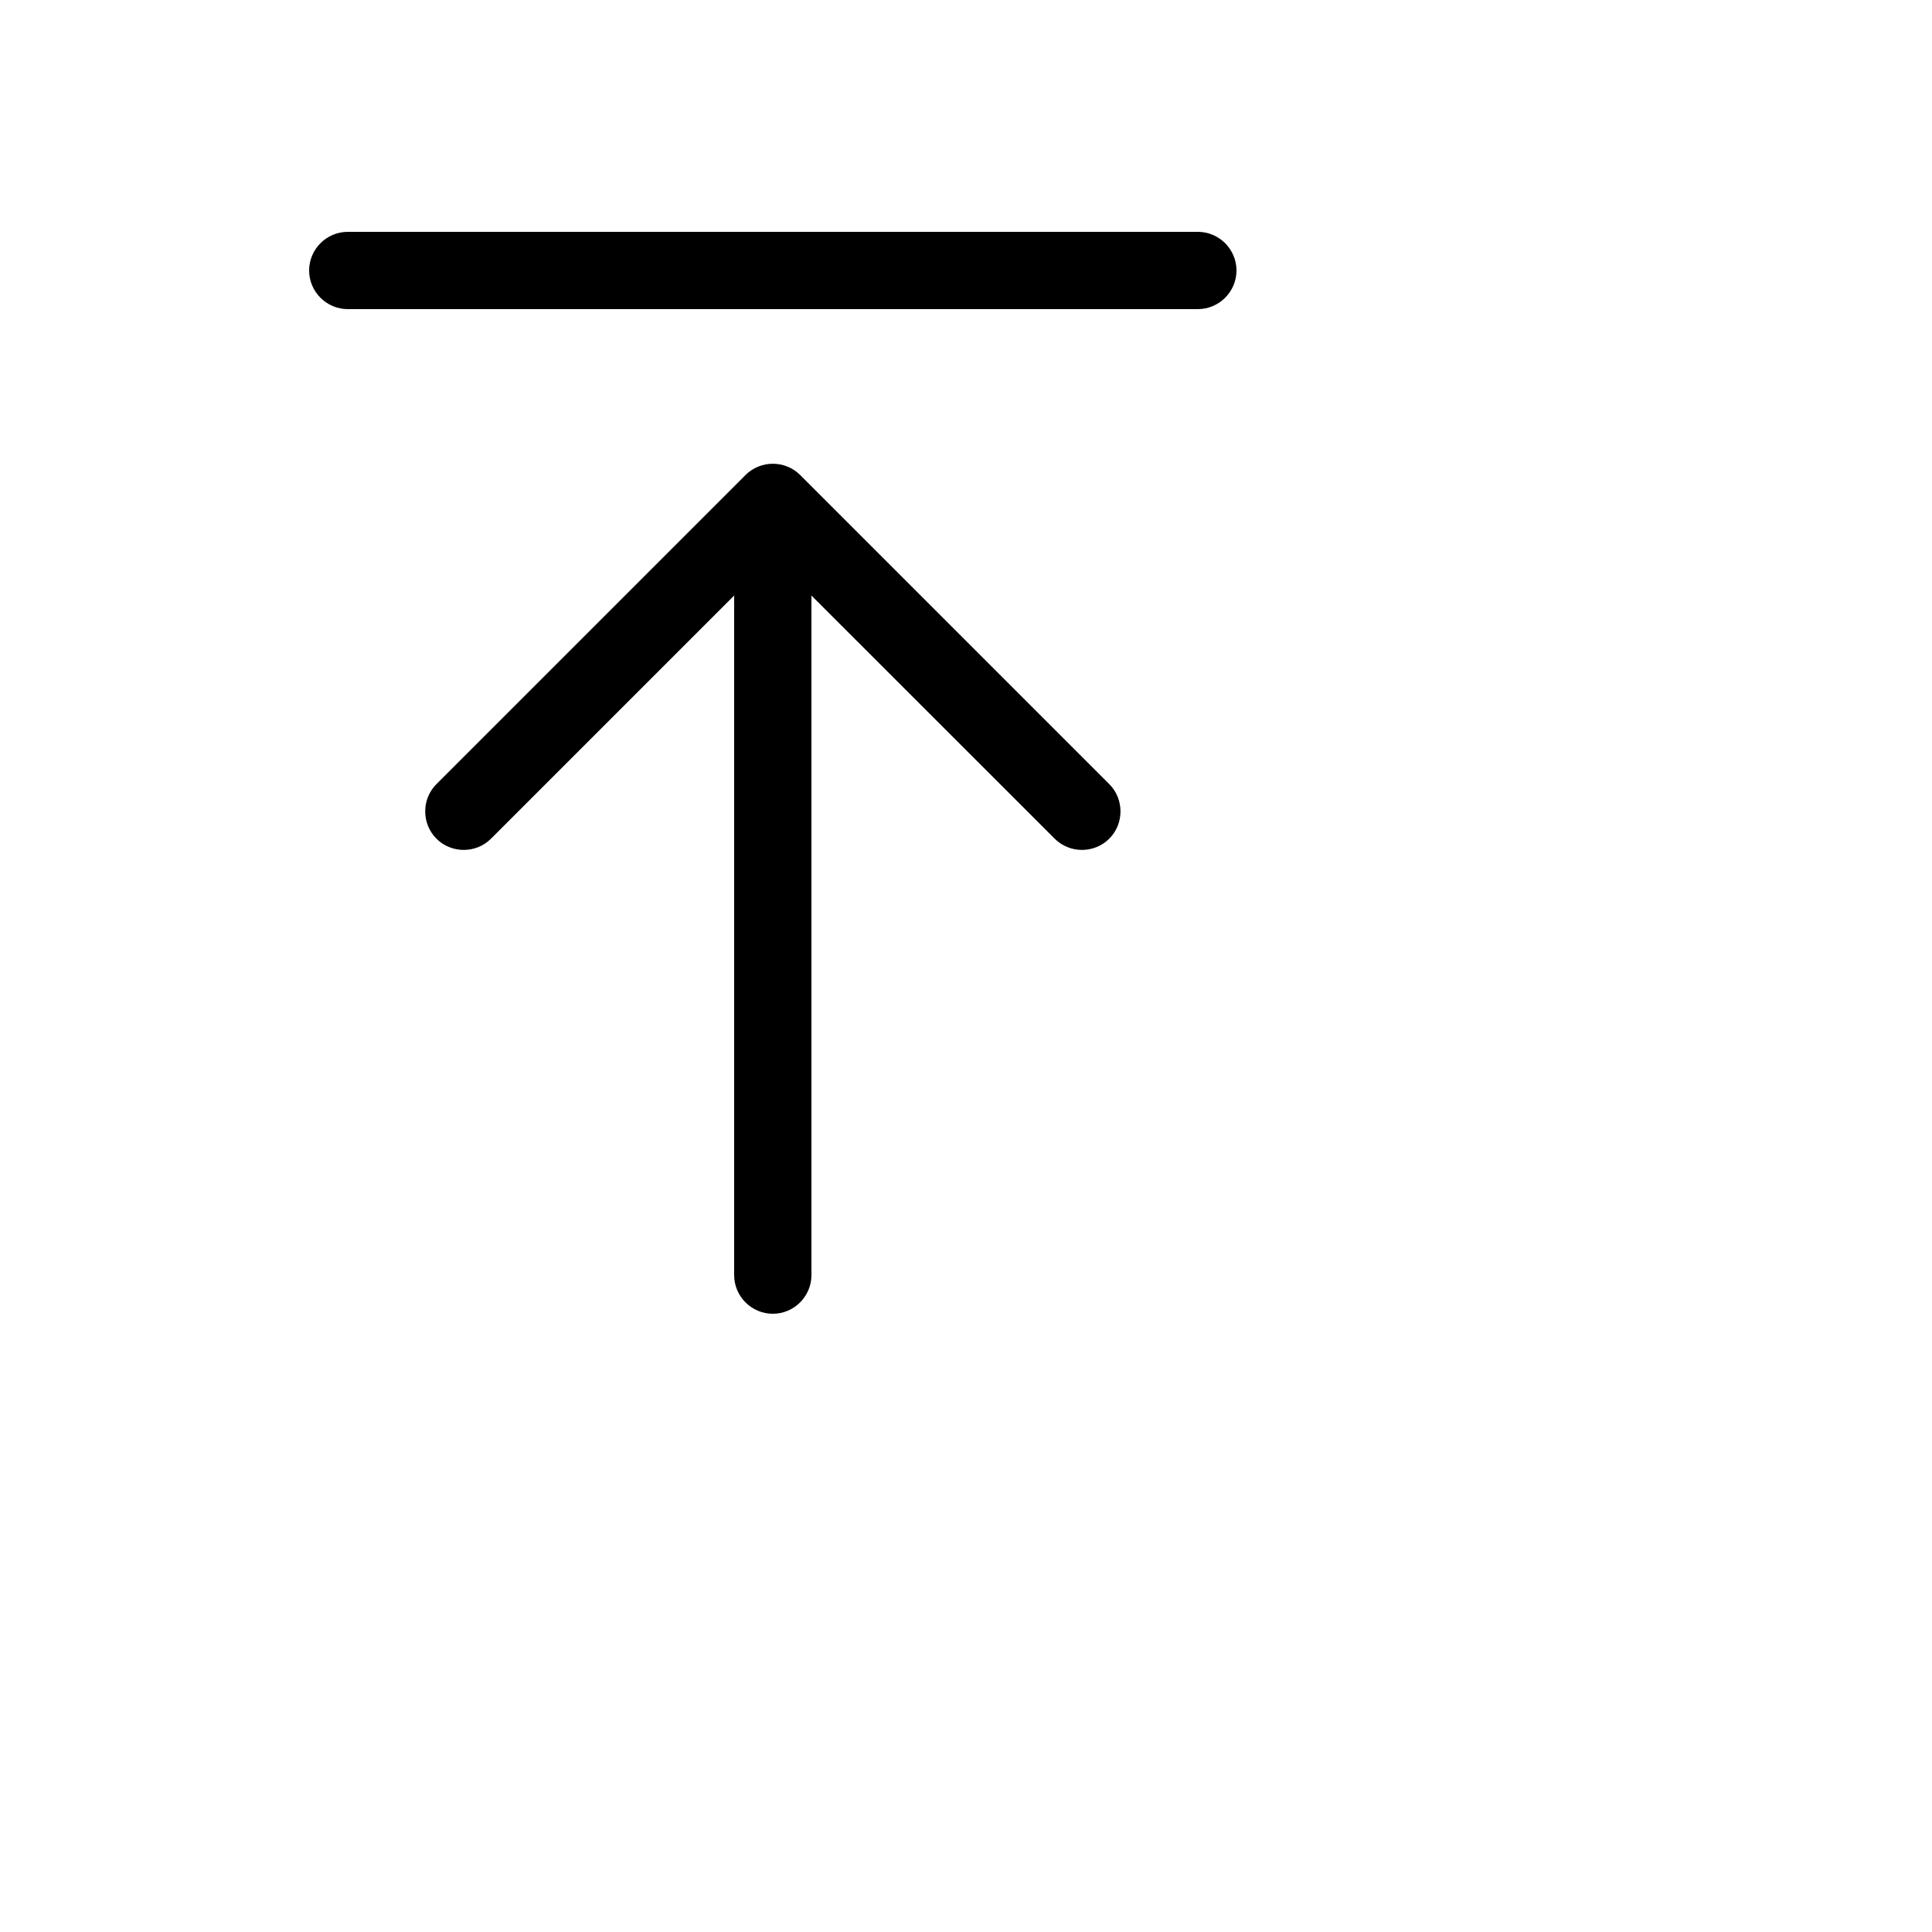
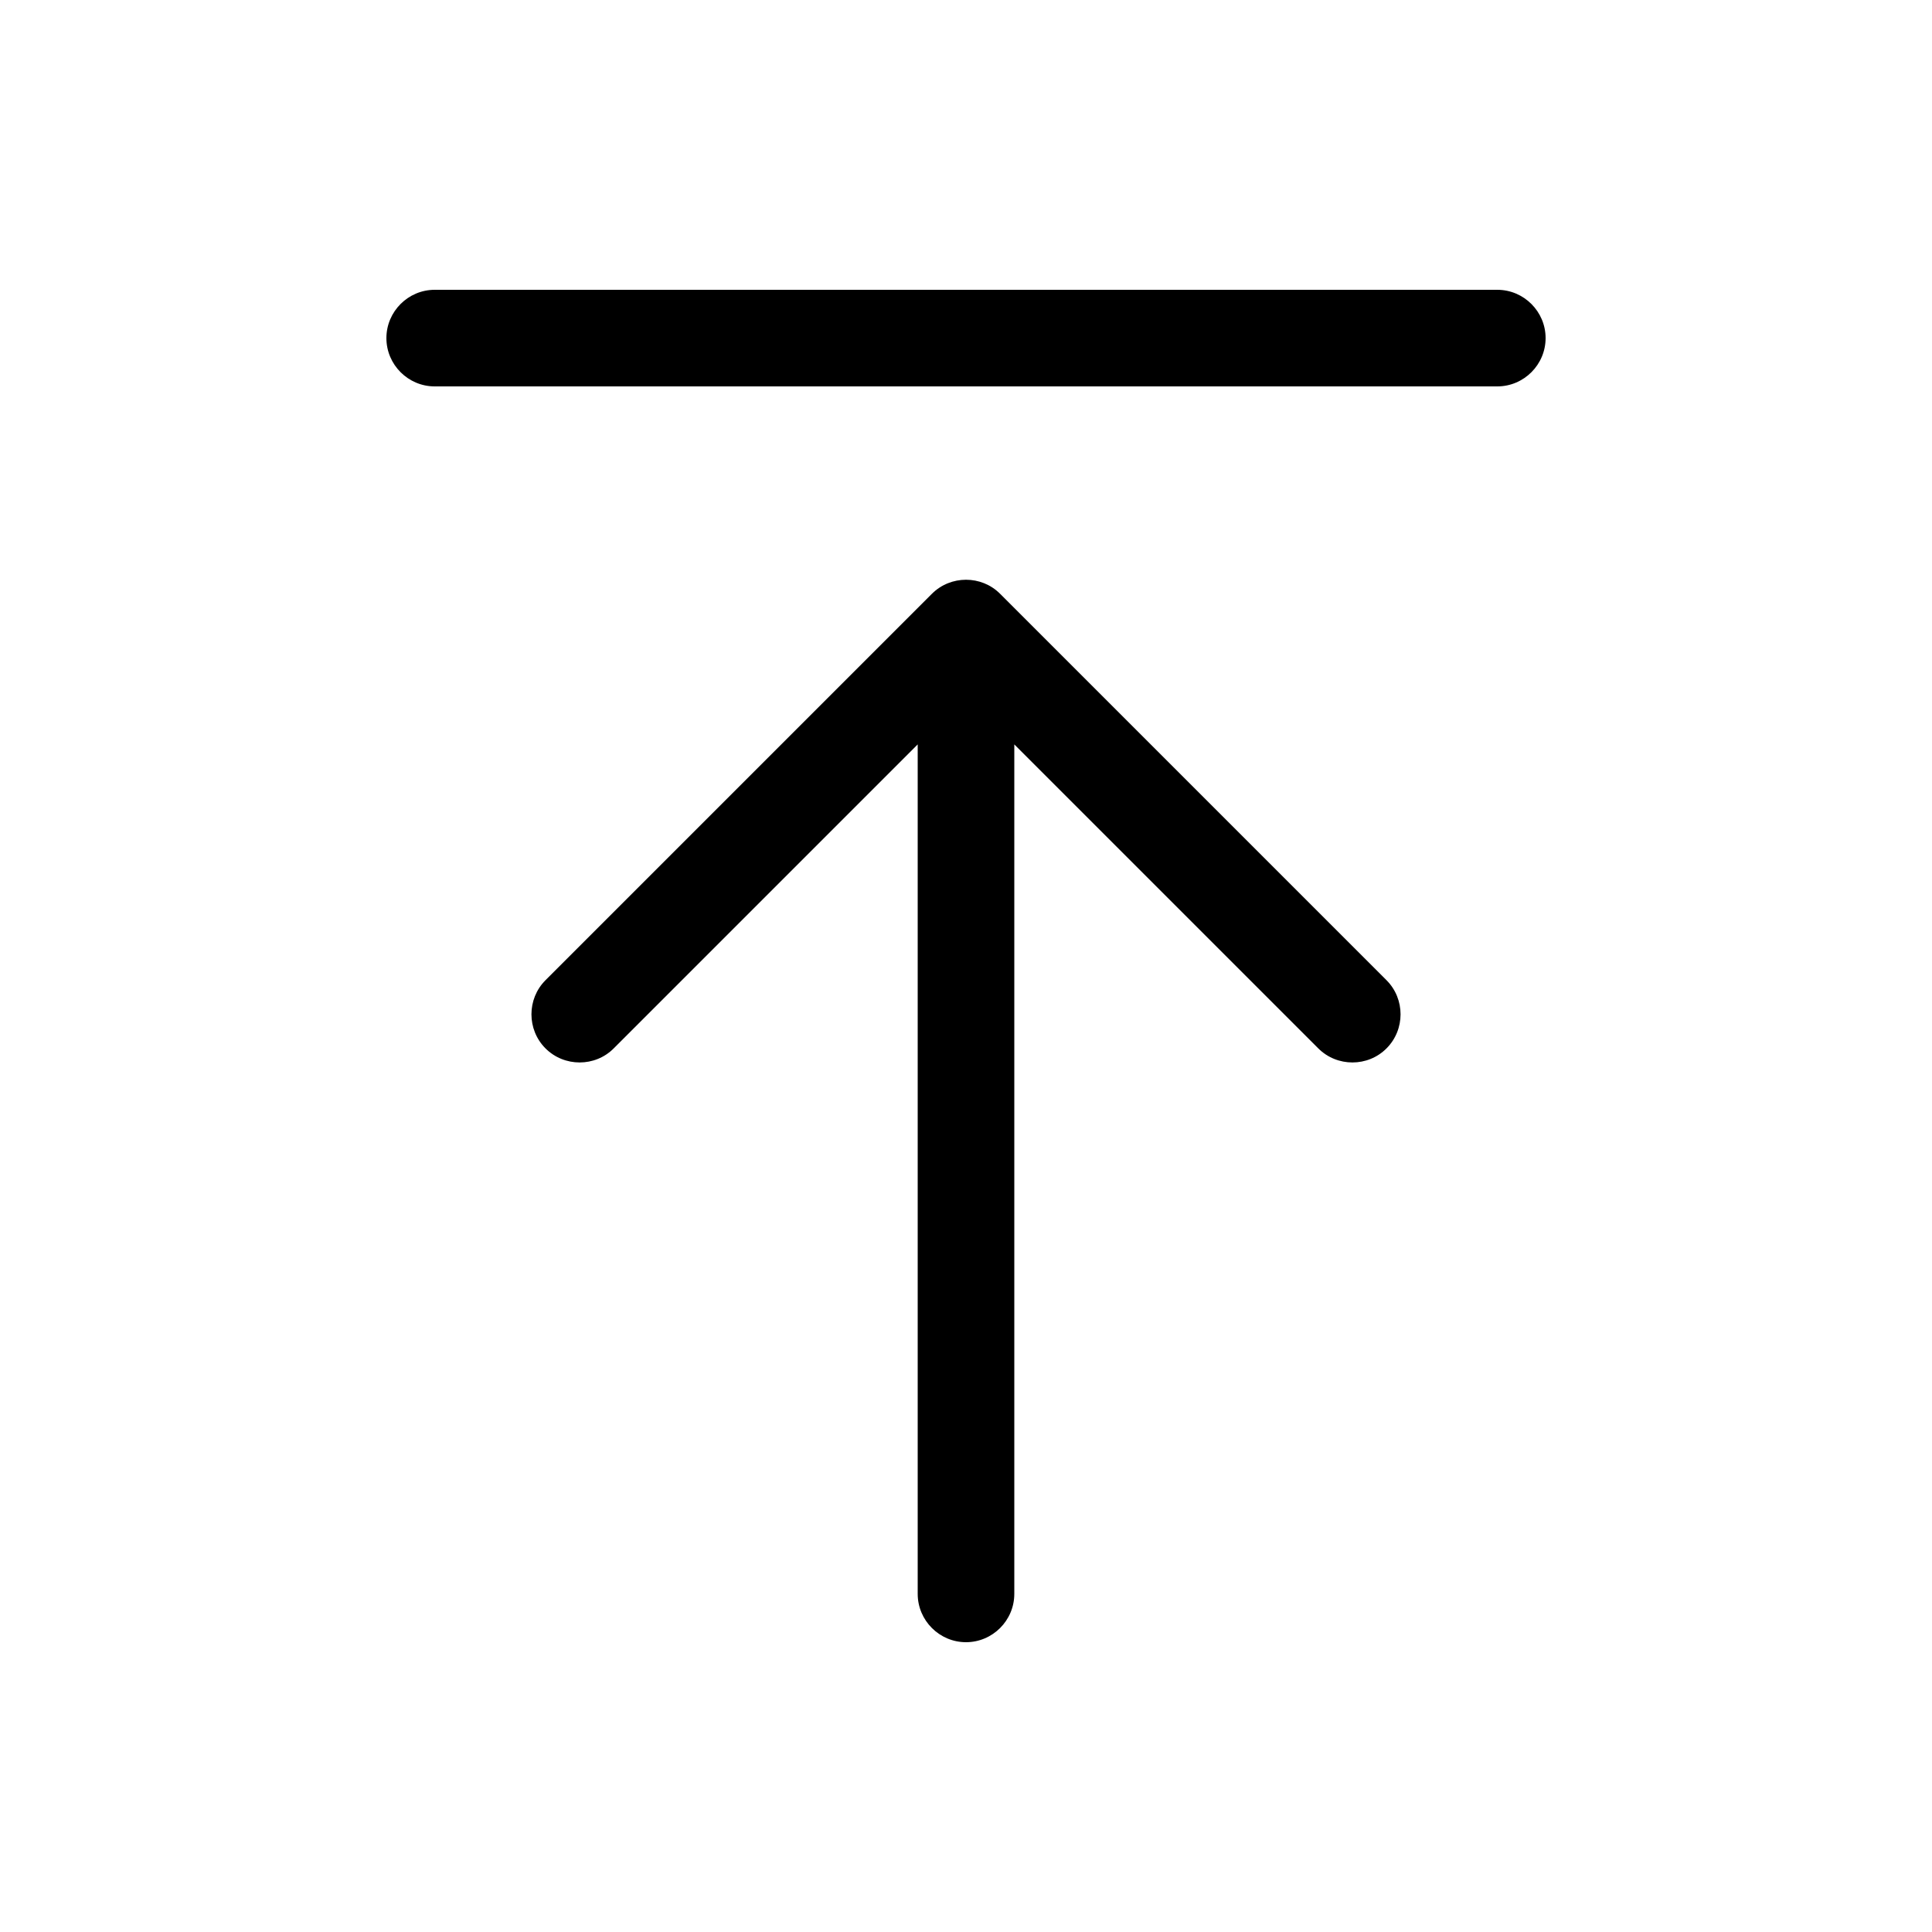
<svg xmlns="http://www.w3.org/2000/svg" viewBox="0 0 20 20" fill="currentColor">
-   <path d="M3.6 2.4C3.38 2.4 3.2 2.58 3.2 2.8C3.2 3.02 3.38 3.2 3.6 3.2H12.4C12.62 3.2 12.8 3.02 12.8 2.8C12.8 2.58 12.62 2.4 12.4 2.4H3.6ZM8.283 4.917C8.128 4.762 7.873 4.762 7.718 4.917L4.518 8.117C4.363 8.272 4.363 8.527 4.518 8.682C4.673 8.837 4.928 8.837 5.083 8.682L7.6 6.165V8.8V13.2C7.6 13.42 7.78 13.6 8 13.6C8.22 13.6 8.4 13.42 8.4 13.2V8.8V6.165L10.918 8.682C11.073 8.837 11.328 8.837 11.483 8.682C11.638 8.527 11.638 8.272 11.483 8.117L8.283 4.917Z" />
+   <path d="M4.5 3C4.225 3 4 3.225 4 3.5C4 3.775 4.225 4 4.5 4H15.5C15.775 4 16 3.775 16 3.5C16 3.225 15.775 3 15.5 3H4.5ZM10.353 6.147C10.16 5.953 9.841 5.953 9.647 6.147L5.647 10.147C5.453 10.341 5.453 10.659 5.647 10.853C5.841 11.047 6.16 11.047 6.353 10.853L9.5 7.706V11V16.5C9.5 16.775 9.725 17 10 17C10.275 17 10.5 16.775 10.5 16.5V11V7.706L13.647 10.853C13.841 11.047 14.16 11.047 14.353 10.853C14.547 10.659 14.547 10.341 14.353 10.147L10.353 6.147Z" />
</svg>
